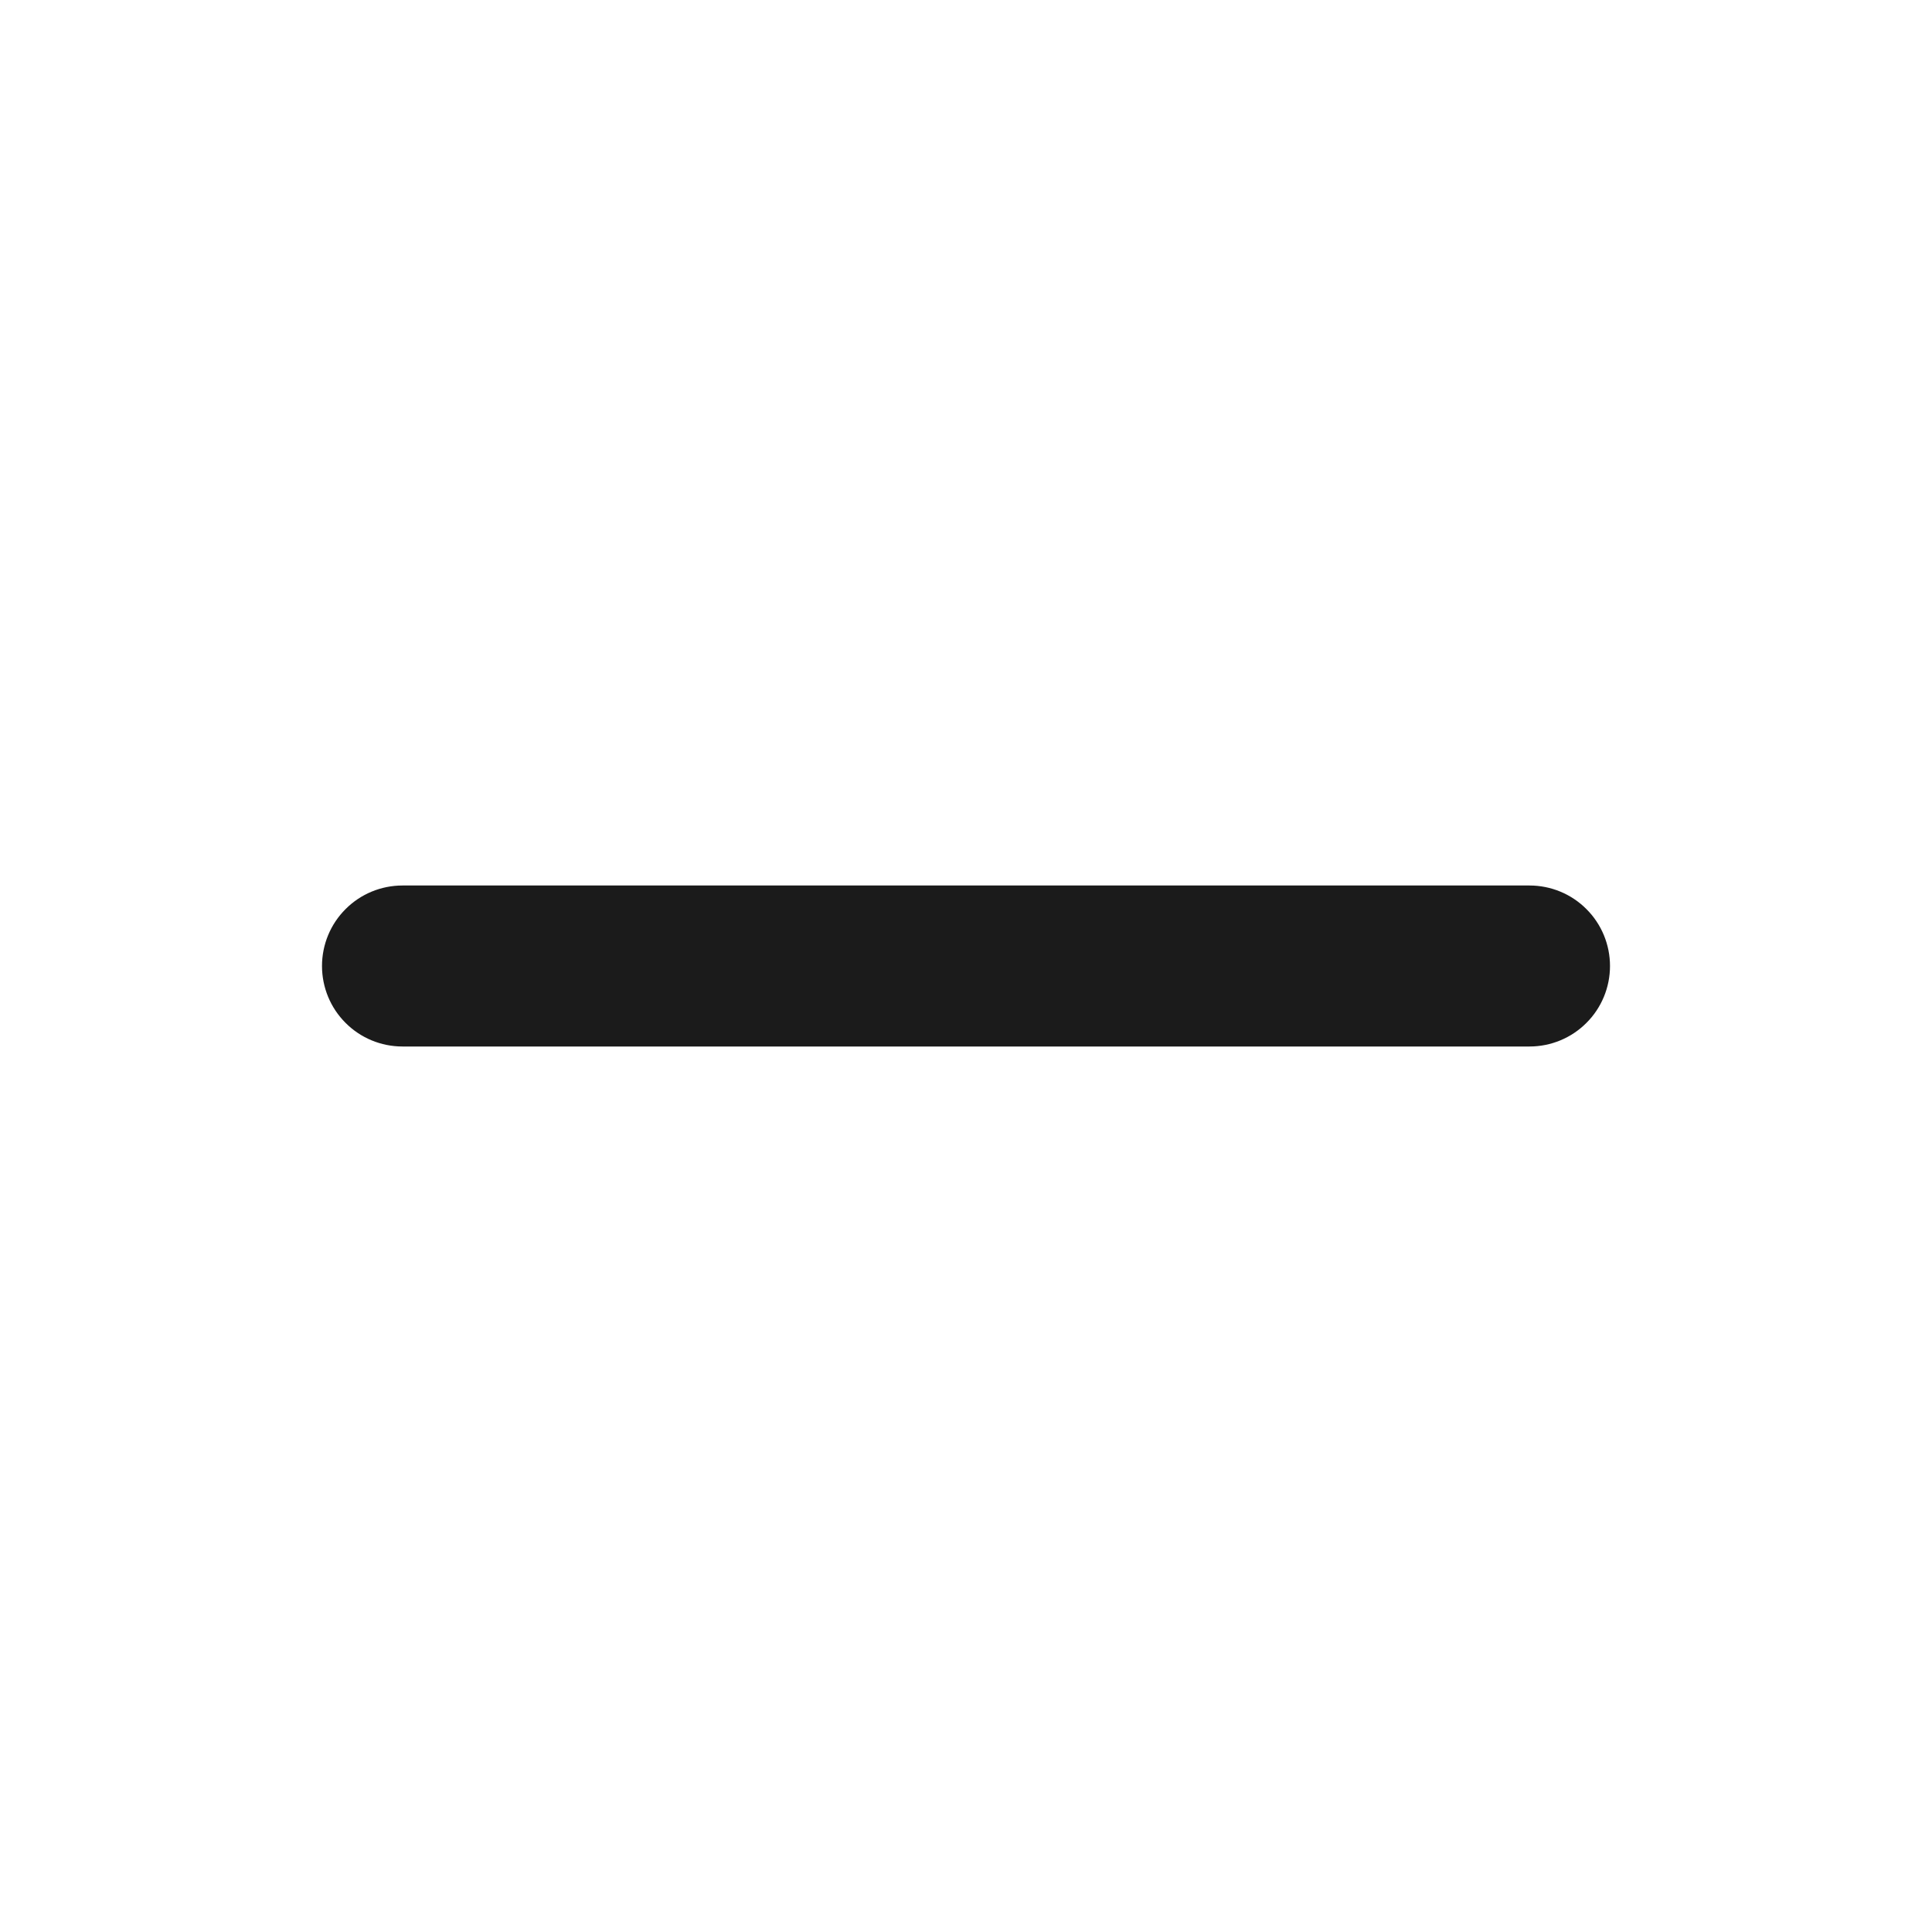
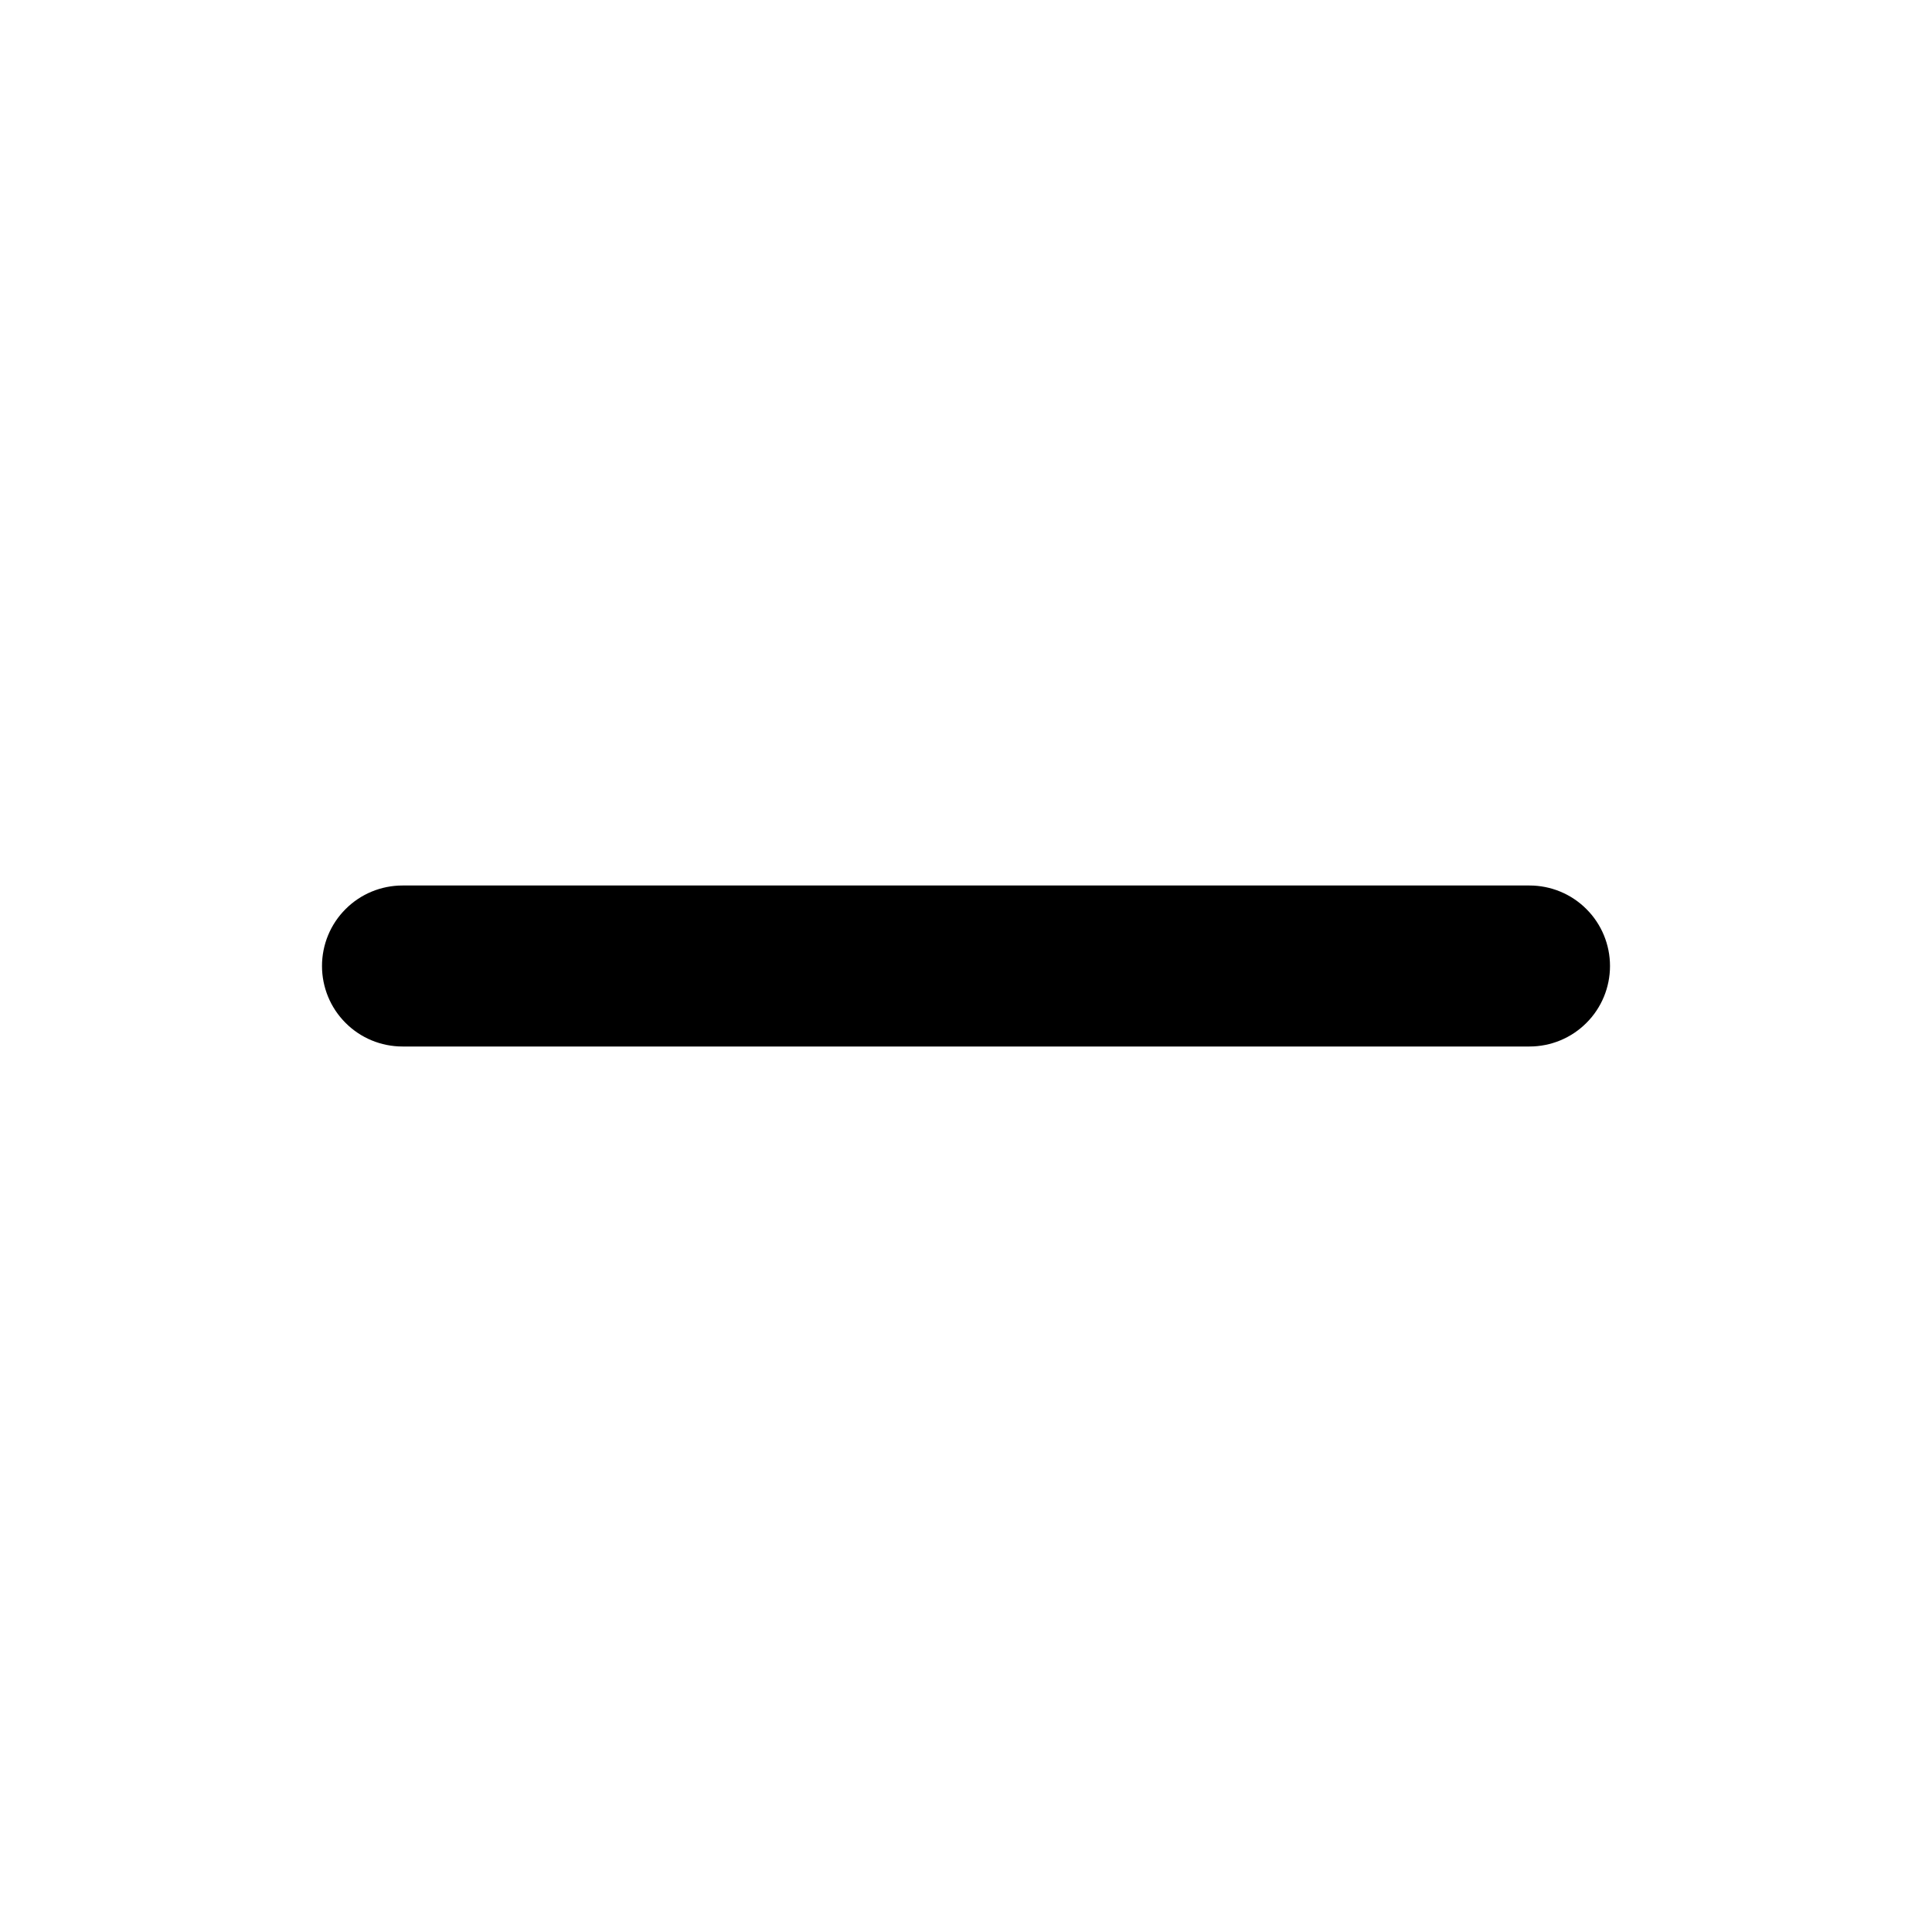
<svg xmlns="http://www.w3.org/2000/svg" width="24" height="24" viewBox="0 0 24 24" fill="none">
-   <path d="M19 11H5C4.735 11 4.48 11.105 4.293 11.293C4.105 11.48 4 11.735 4 12C4 12.265 4.105 12.52 4.293 12.707C4.48 12.895 4.735 13 5 13H19C19.265 13 19.52 12.895 19.707 12.707C19.895 12.52 20 12.265 20 12C20 11.735 19.895 11.48 19.707 11.293C19.52 11.105 19.265 11 19 11Z" fill="#1B1B1B" />
+   <path d="M19 11H5C4.735 11 4.48 11.105 4.293 11.293C4.105 11.48 4 11.735 4 12C4 12.265 4.105 12.52 4.293 12.707C4.48 12.895 4.735 13 5 13H19C19.265 13 19.52 12.895 19.707 12.707C19.895 12.52 20 12.265 20 12C20 11.735 19.895 11.48 19.707 11.293C19.52 11.105 19.265 11 19 11Z" fill="#000" />
</svg>
